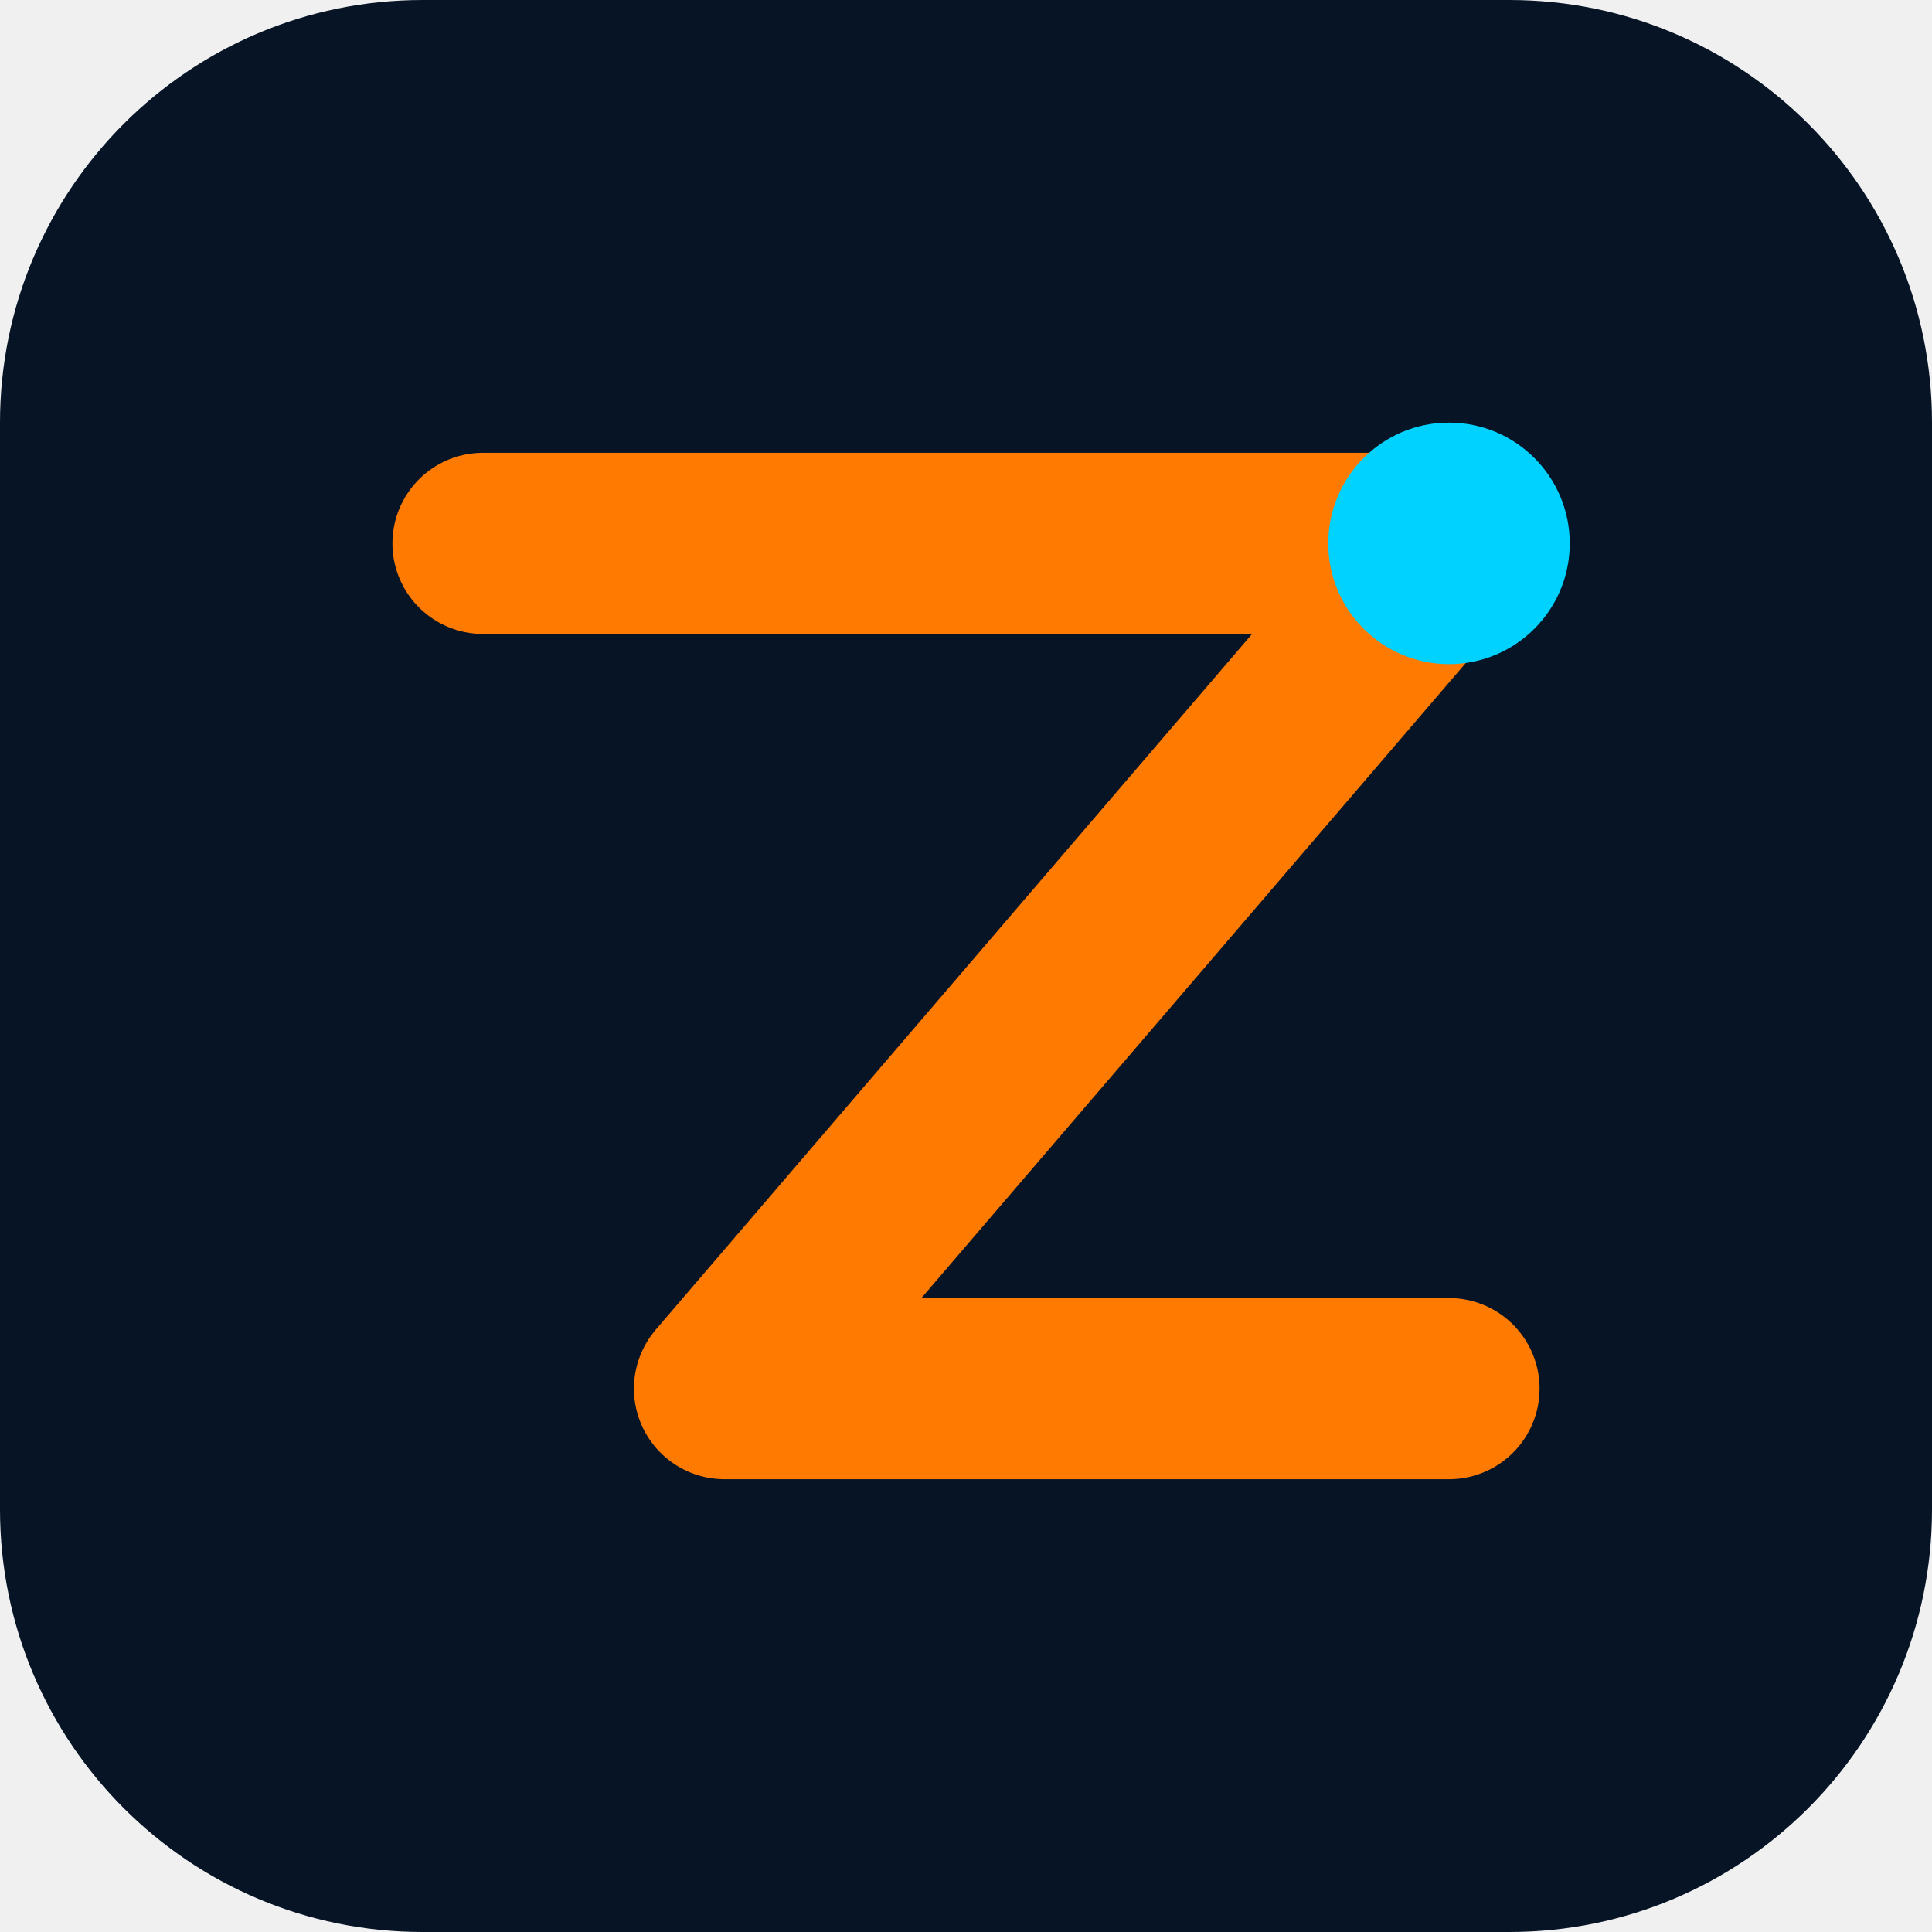
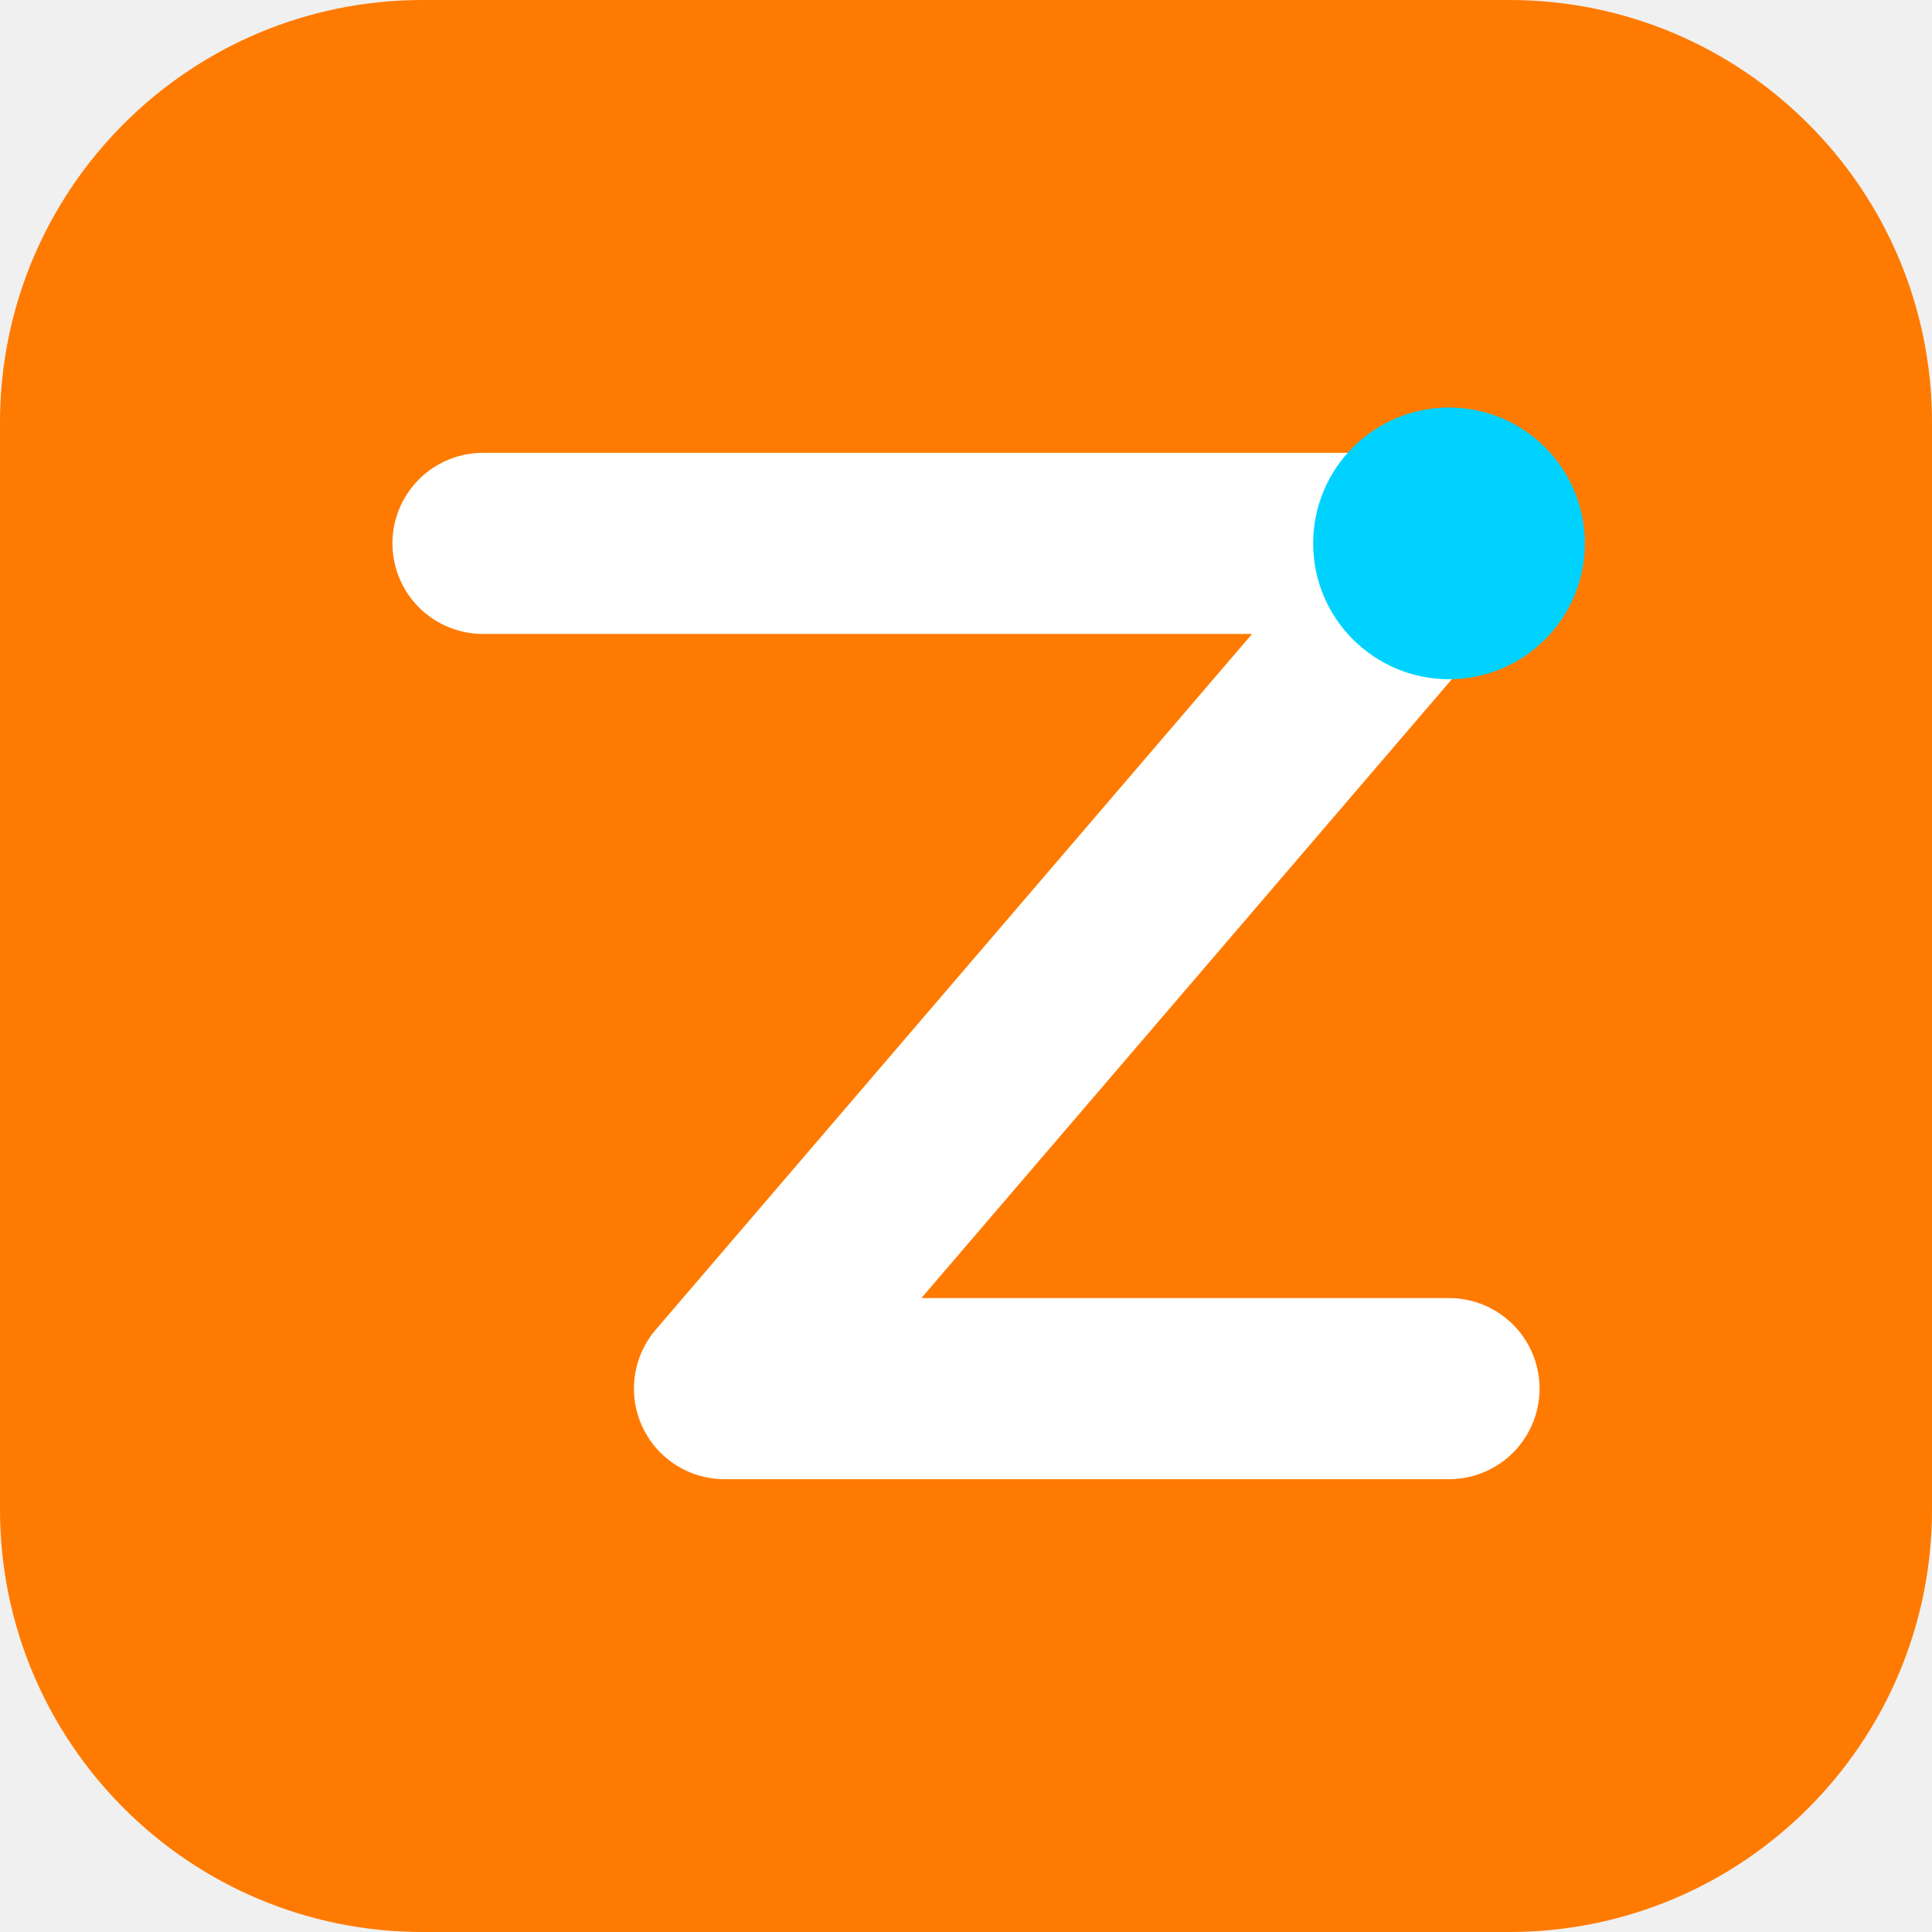
<svg xmlns="http://www.w3.org/2000/svg" viewBox="0 0 64 64" width="64" height="64">
-   <rect width="64" height="64" rx="14" fill="#061426" />
-   <path d="M16 18H48L24 46H48" stroke="#FF7A00" stroke-width="6" stroke-linecap="round" stroke-linejoin="round" fill="none" />
-   <circle cx="48" cy="18" r="4" fill="#00D2FF" />
+   <rect width="64" height="64" rx="14" fill="#FF7A00" />
+   <path d="M16 18H48L24 46H48" stroke="#FFFFFF" stroke-width="6" stroke-linecap="round" stroke-linejoin="round" fill="none" />
+   <circle cx="48" cy="18" r="4.5" fill="#00D2FF" />
</svg>
